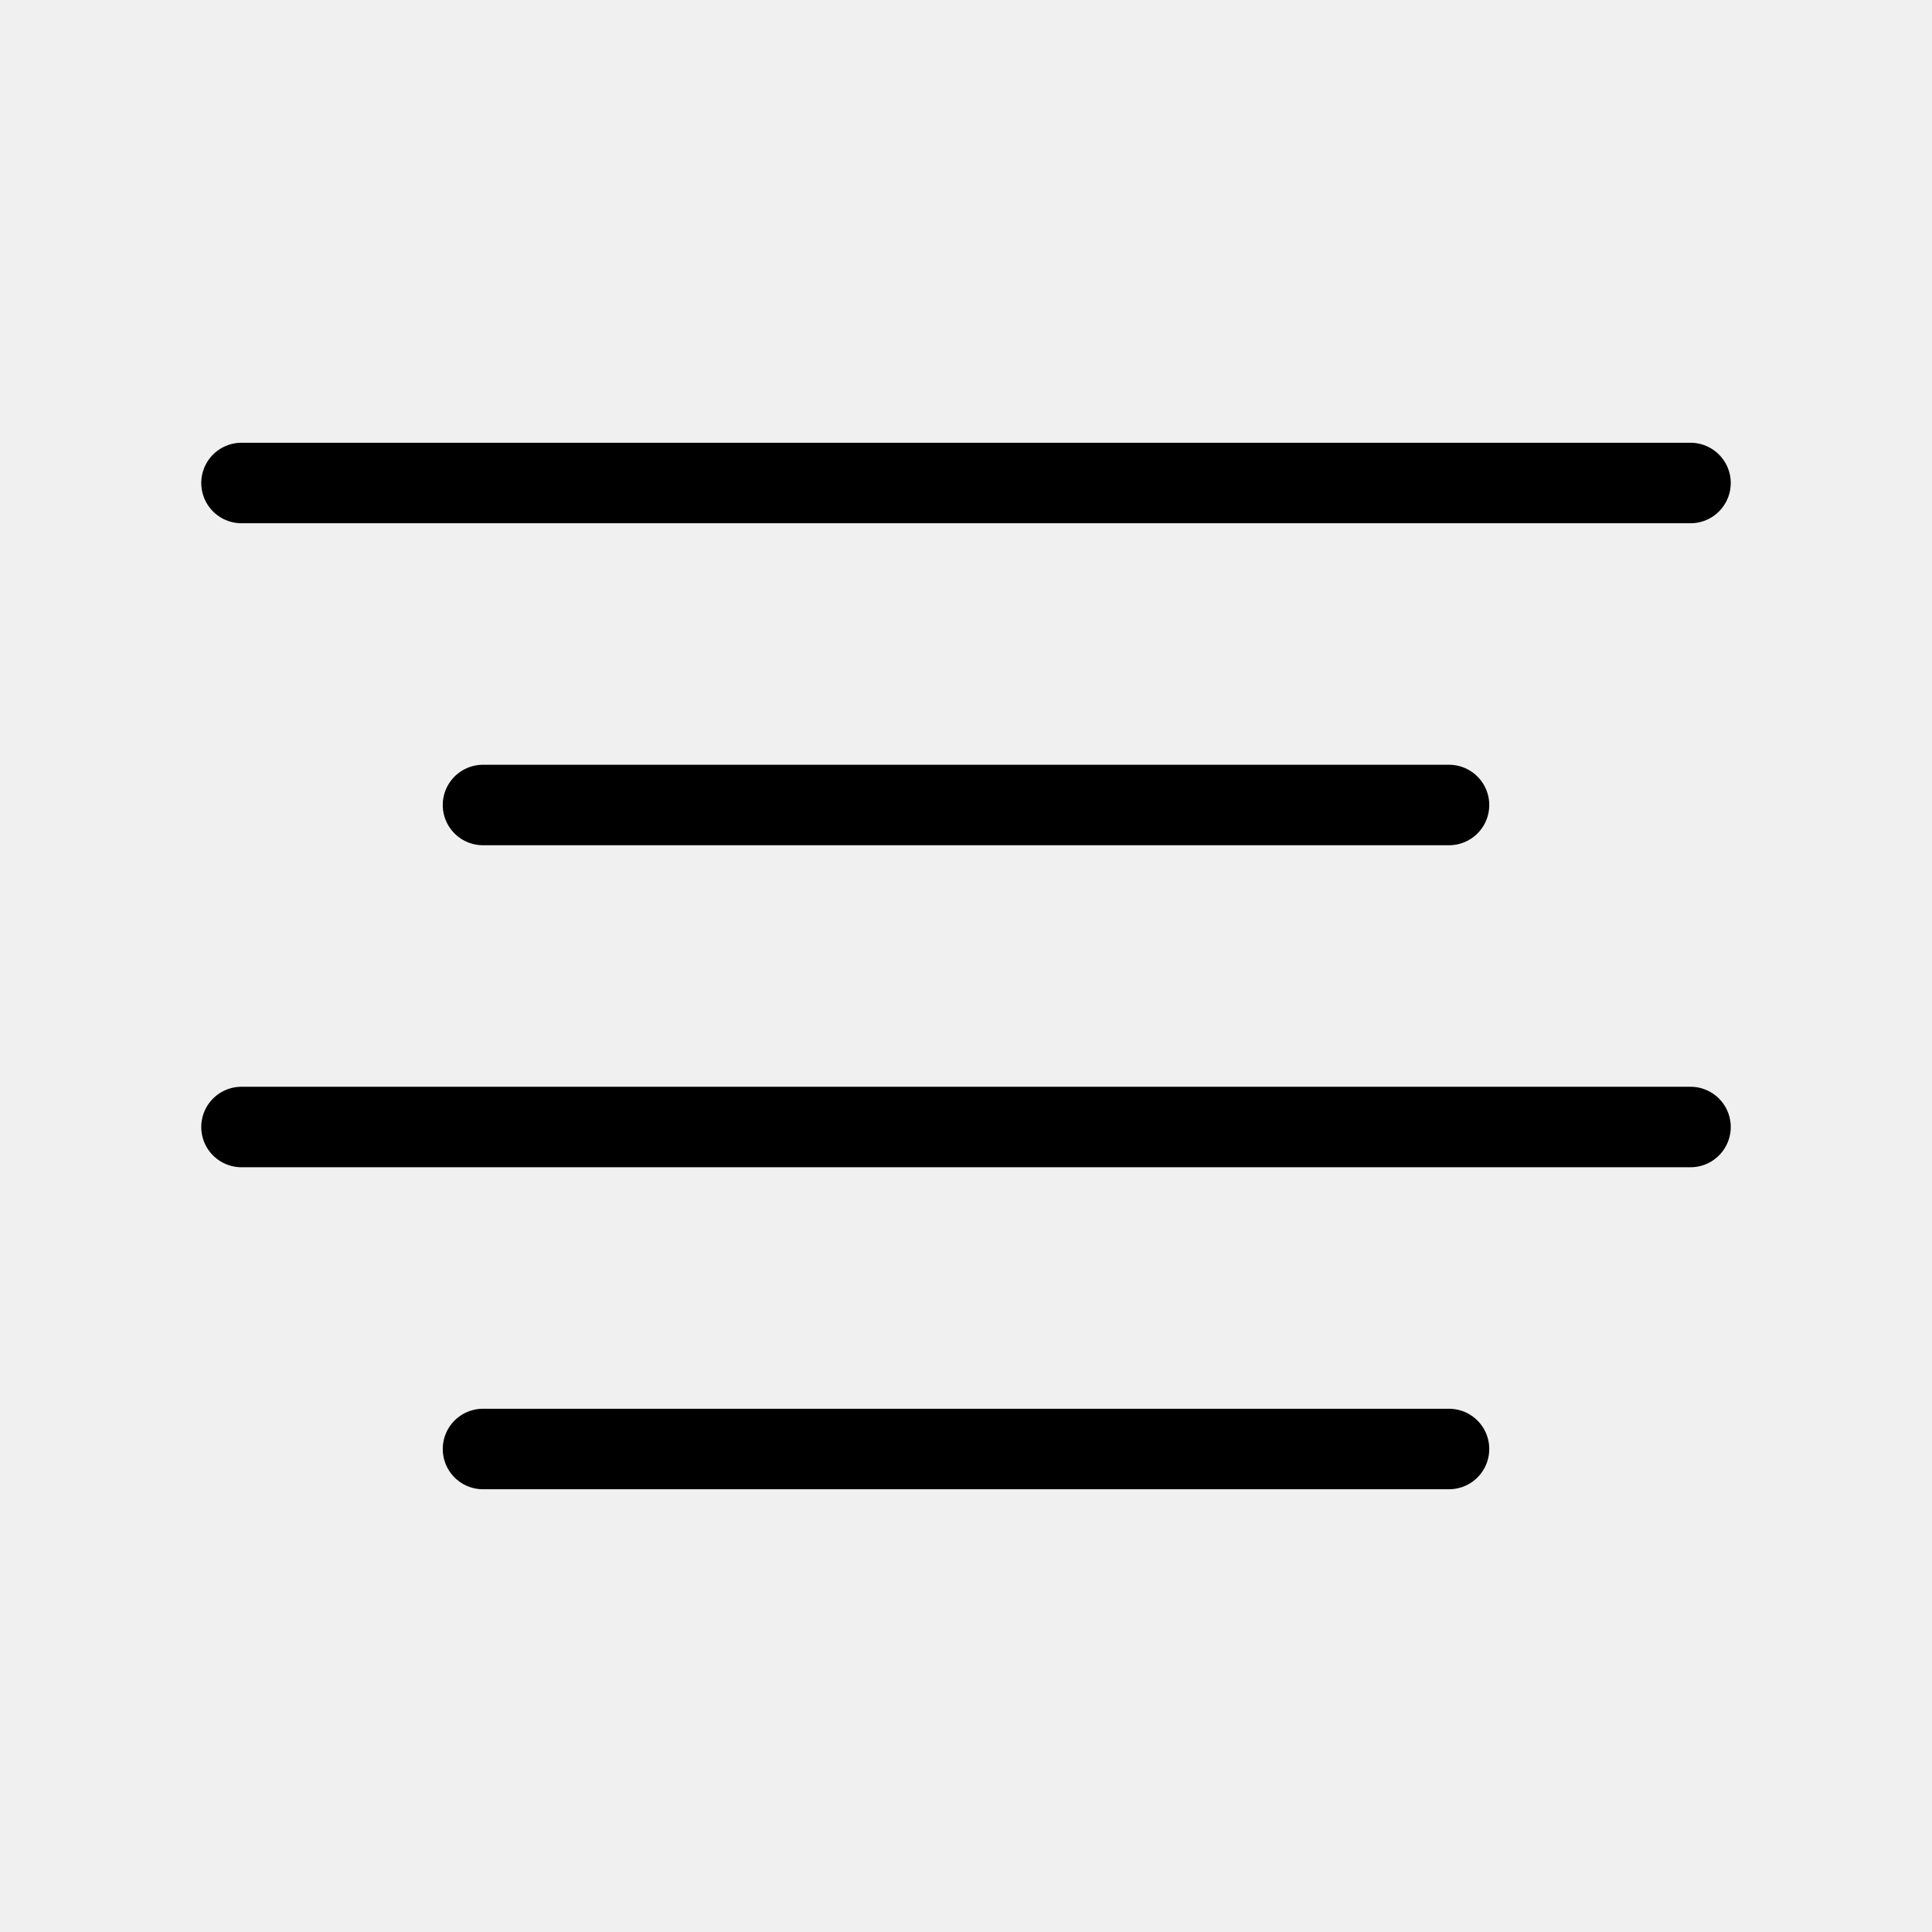
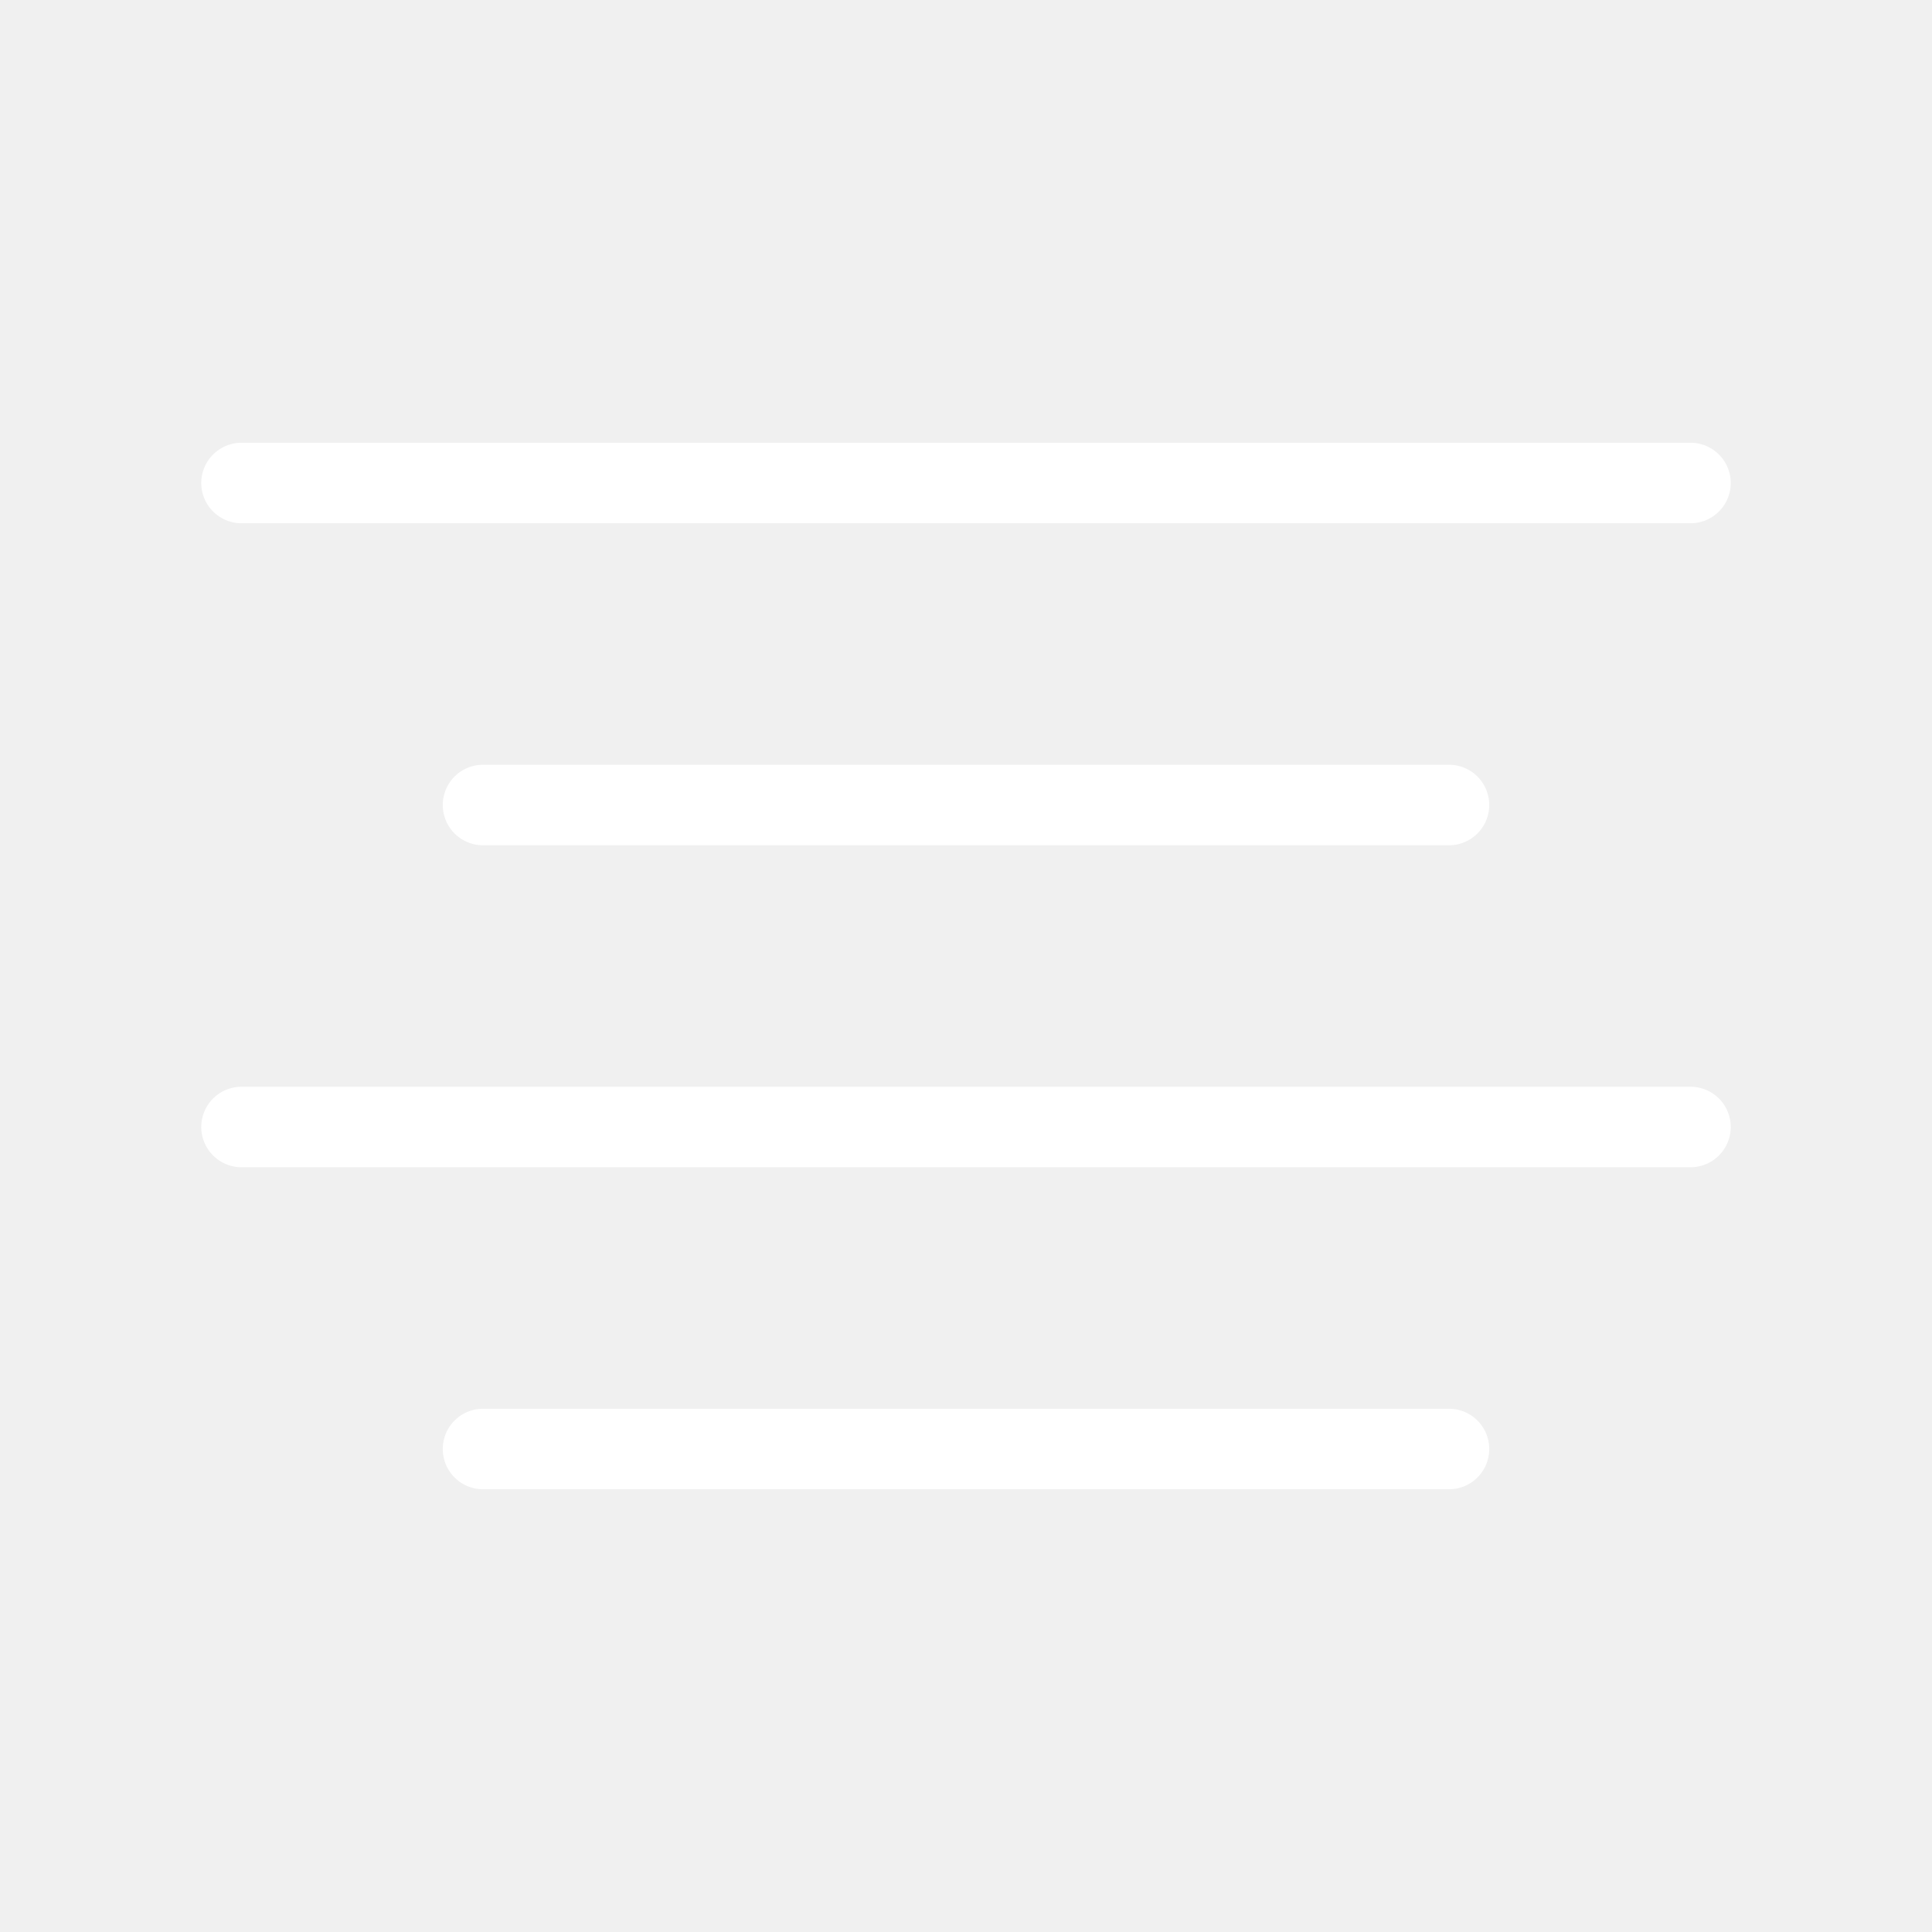
- <svg xmlns="http://www.w3.org/2000/svg" width="100" height="100" viewBox="0 0 24 24" fill="none" stroke="currentColor" stroke-width="1" stroke-linecap="round" stroke-linejoin="round" class="feather feather-align-center">
+ <svg xmlns="http://www.w3.org/2000/svg" width="100" height="100" viewBox="0 0 24 24" fill="none" stroke="white" stroke-width="1" stroke-linecap="round" stroke-linejoin="round" class="feather feather-align-center">
  <line x1="18" y1="10" x2="6" y2="10" />
  <line x1="21" y1="6" x2="3" y2="6" />
  <line x1="21" y1="14" x2="3" y2="14" />
  <line x1="18" y1="18" x2="6" y2="18" />
</svg>
